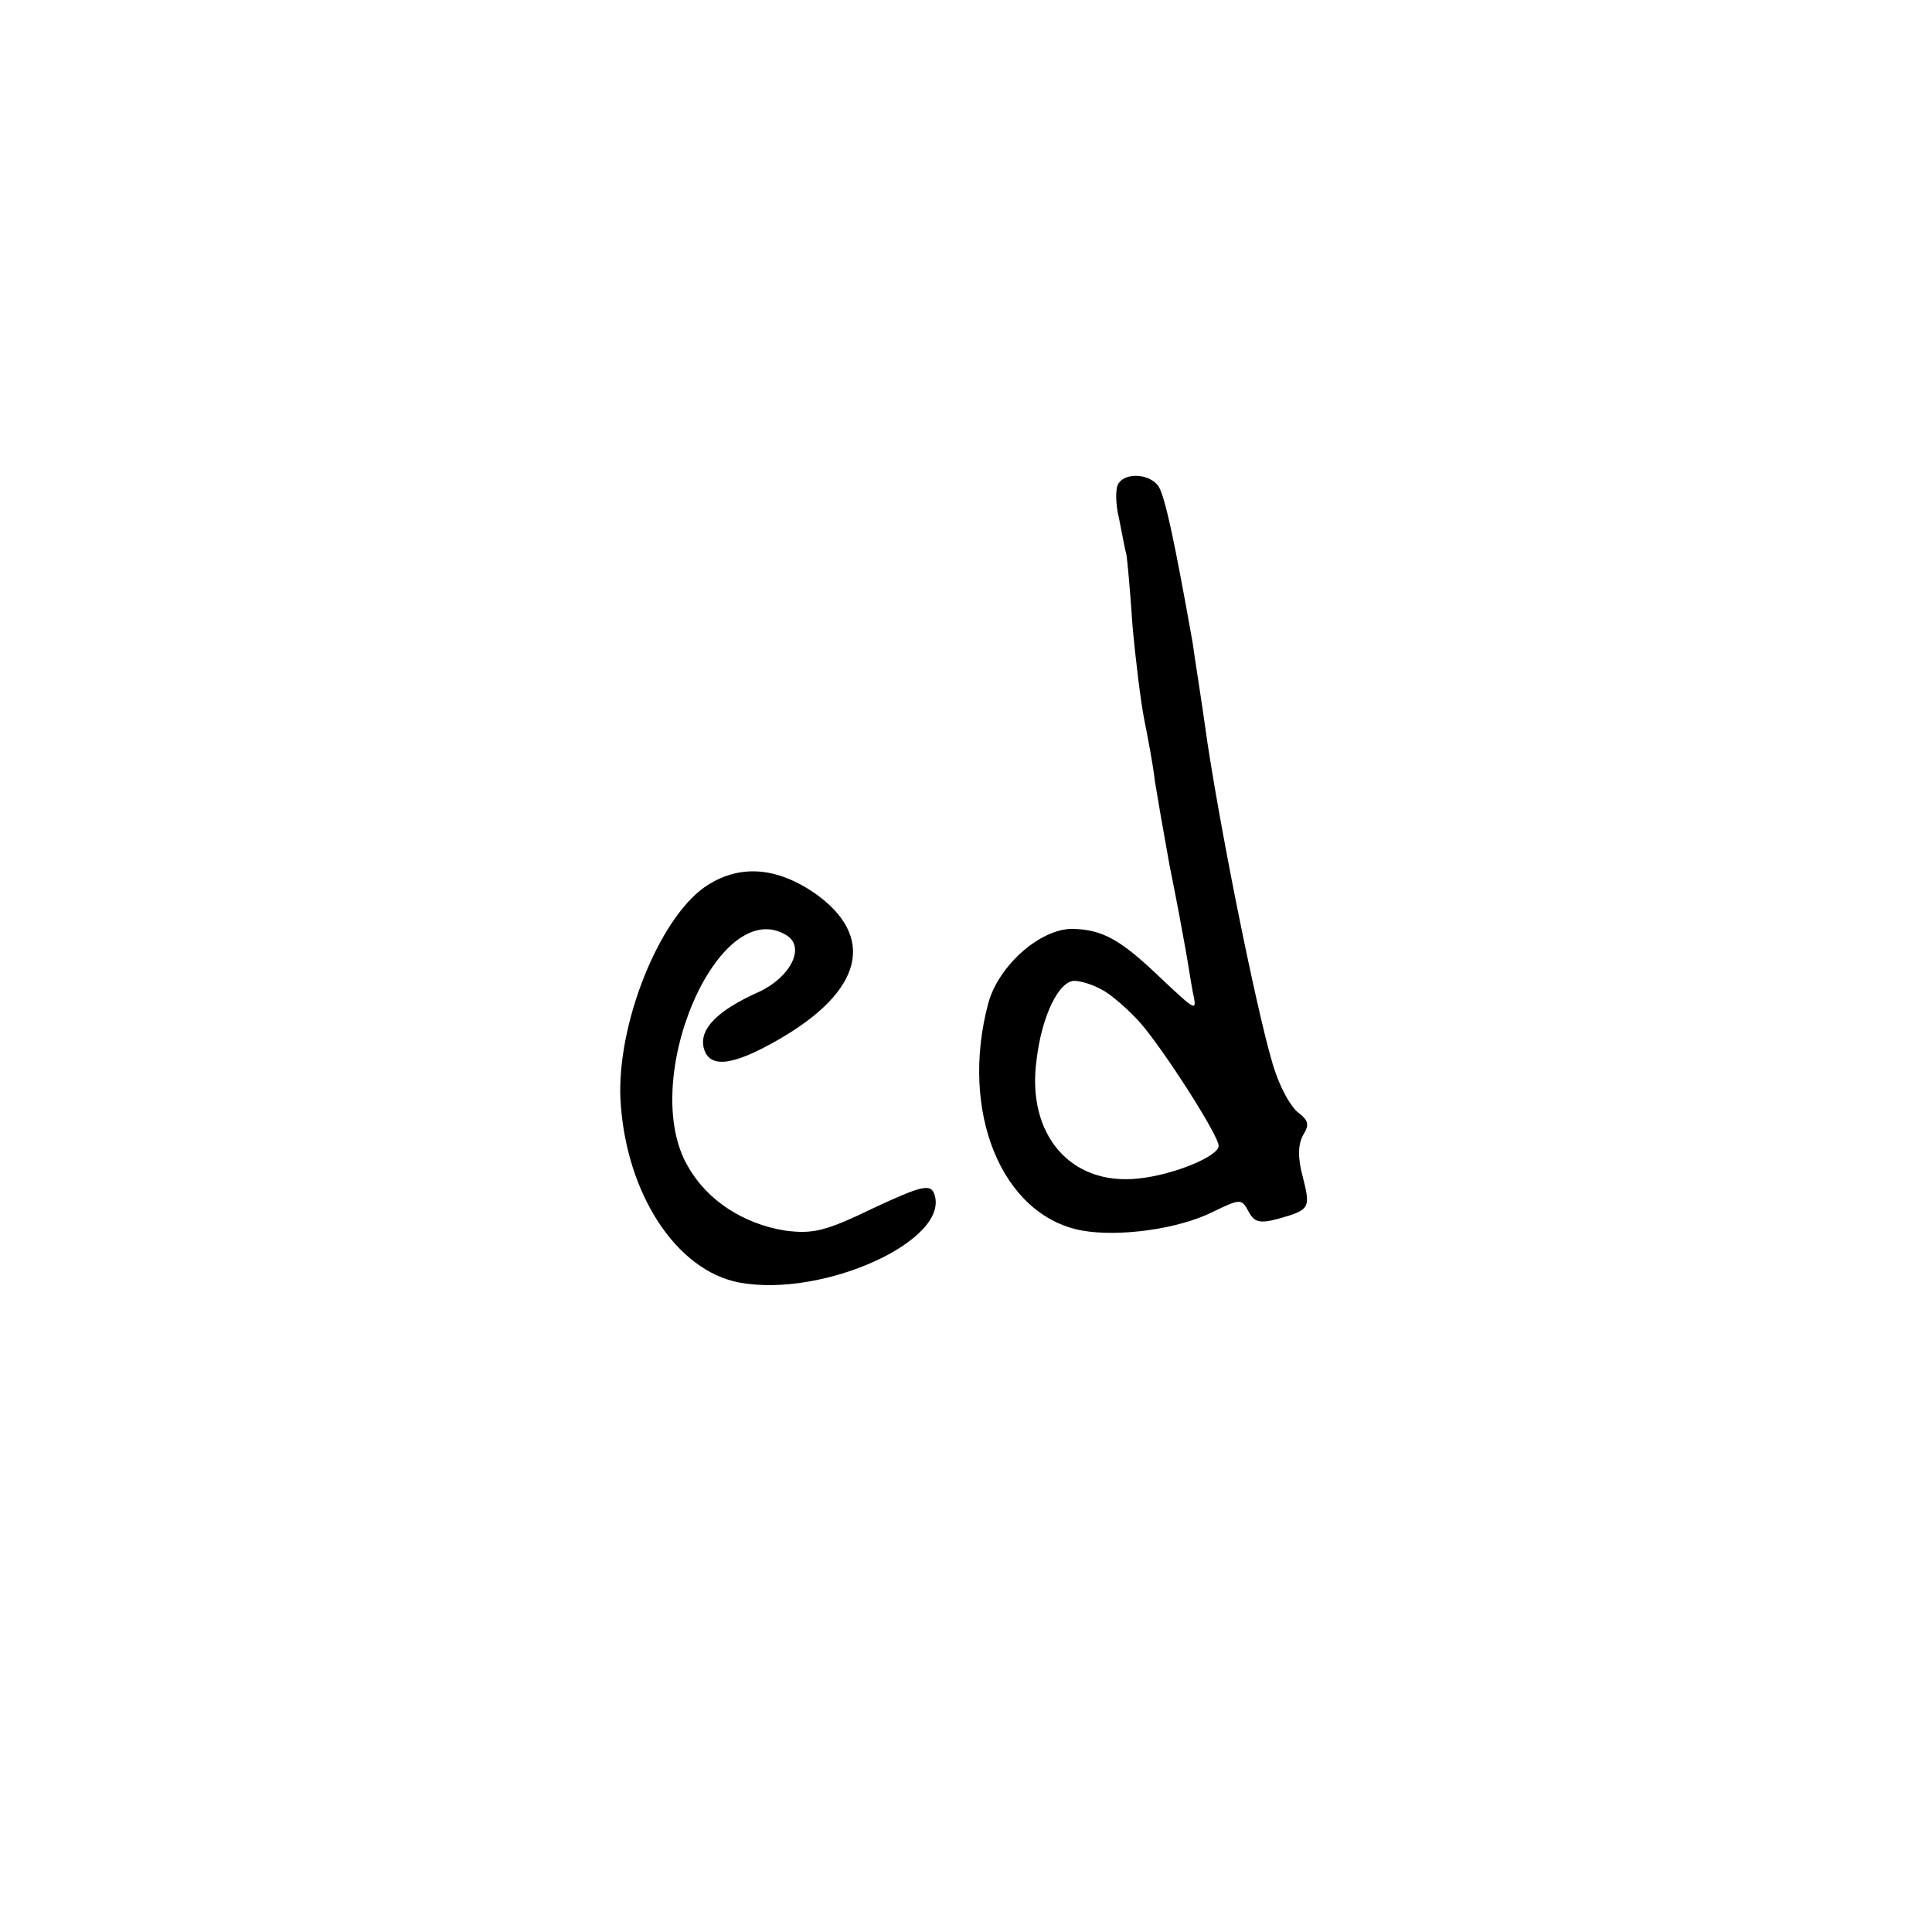
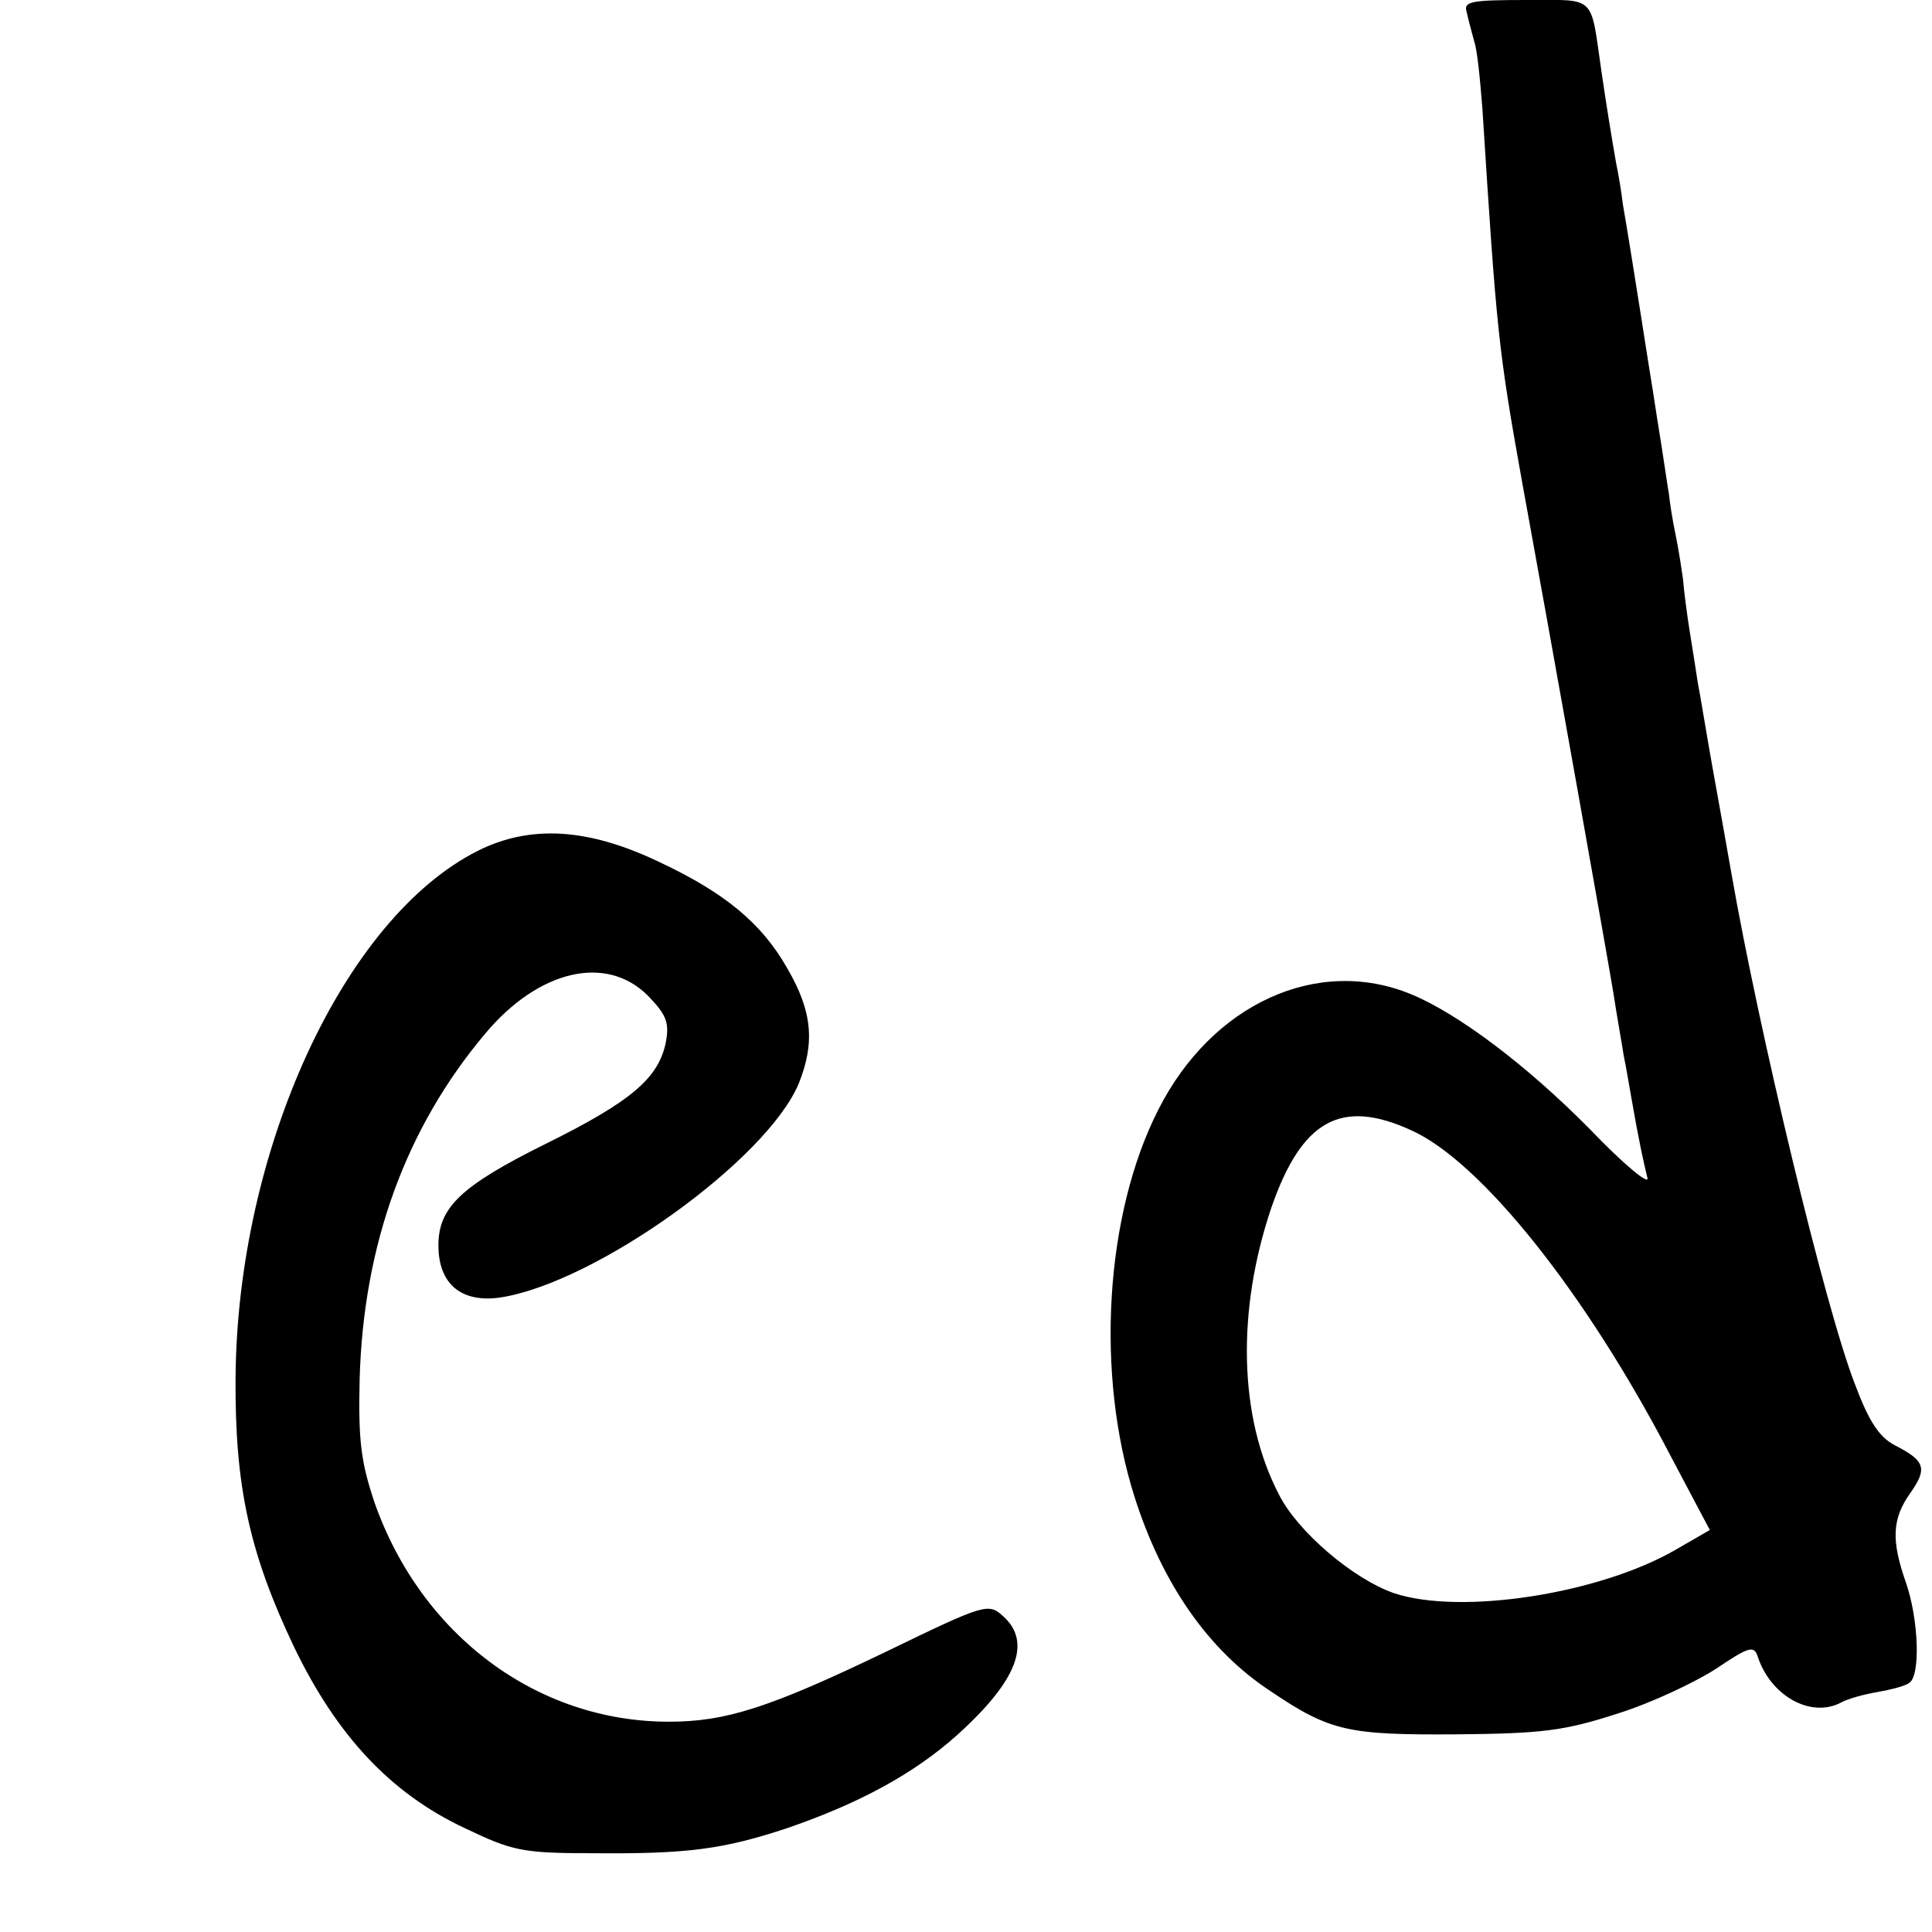
<svg xmlns="http://www.w3.org/2000/svg" version="1.0" width="260pt" height="260pt" viewBox="0 0 260 260" preserveAspectRatio="xMidYMid meet">
  <g transform="translate(0,260) scale(0.1,-0.1)" fill="#000000" stroke="none">
-     <path d="M1505 1949 c-4 -6 -4 -27 1 -47 4 -20 8 -42 10 -49 1 -6 5 -48 8 -94 4 -45 11 -103 16 -128 5 -25 12 -62 14 -81 3 -19 12 -71 20 -115 9 -44 18 -93 21 -110 3 -16 7 -43 10 -59 6 -28 6 -28 -40 15 -57 55 -81 68 -122 69 -43 0 -99 -49 -113 -100 -39 -146 18 -286 126 -306 50 -9 130 2 176 25 37 18 39 18 48 1 8 -15 15 -17 41 -10 42 12 43 14 32 57 -7 26 -6 44 1 56 8 13 7 19 -6 29 -10 7 -24 32 -32 56 -19 54 -70 304 -91 442 -8 58 -18 119 -20 135 -24 135 -38 202 -47 212 -13 16 -44 17 -53 2z m-22 -681 c12 -6 36 -27 52 -45 32 -37 105 -151 105 -165 0 -14 -60 -39 -108 -44 -91 -10 -151 59 -137 160 7 59 30 106 51 106 8 0 25 -5 37 -12z" />
-     <path d="M948 1406 c-62 -44 -118 -185 -113 -286 7 -126 75 -230 160 -246 114 -21 286 58 262 120 -5 13 -18 10 -82 -20 -64 -31 -81 -35 -119 -30 -55 9 -104 40 -130 86 -68 115 41 369 133 311 25 -16 5 -56 -38 -76 -56 -25 -80 -50 -74 -75 7 -28 38 -25 99 10 116 66 134 140 49 199 -52 35 -102 38 -147 7z" />
+     <path d="M1974 2583 c2 -10 7 -27 10 -39 4 -11 8 -52 11 -91 19 -298 21 -322 54 -505 38 -208 114 -634 122 -683 5 -33 12 -71 14 -85 3 -14 7 -38 10 -55 10 -58 17 -90 22 -110 3 -11 -32 18 -78 66 -85 86 -177 155 -240 181 -126 52 -268 -13 -340 -155 -72 -141 -85 -356 -32 -522 37 -116 99 -206 183 -261 80 -54 104 -59 250 -58 117 1 146 5 217 28 45 14 104 42 132 60 43 29 51 32 56 18 17 -54 72 -85 113 -63 9 5 31 11 49 14 17 3 37 8 42 12 16 9 13 86 -4 135 -20 57 -19 86 6 121 23 33 20 43 -21 64 -21 11 -35 32 -54 83 -40 103 -129 475 -166 687 -5 28 -16 91 -25 140 -9 50 -17 101 -20 115 -2 14 -7 45 -11 70 -4 25 -8 56 -9 70 -2 14 -6 41 -10 60 -4 19 -8 44 -9 55 -2 11 -6 40 -10 65 -4 25 -9 56 -11 70 -4 23 -28 180 -41 255 -2 17 -6 41 -9 55 -6 34 -13 77 -20 125 -15 103 -6 95 -101 95 -76 0 -85 -2 -80 -17z m-75 -1504 c94 -42 235 -219 348 -436 l54 -102 -45 -26 c-103 -60 -290 -89 -380 -59 -55 19 -130 83 -155 133 -54 104 -57 247 -10 386 41 118 94 147 188 104z" />
+     <path d="M643 1455 c-181 -91 -324 -404 -326 -710 -1 -146 19 -236 79 -362 57 -118 129 -196 229 -243 65 -31 77 -34 175 -34 124 -1 173 5 260 34 96 33 170 73 228 125 81 73 101 125 62 160 -20 18 -24 17 -158 -48 -158 -76 -216 -94 -292 -94 -177 0 -333 116 -396 295 -18 54 -22 82 -20 166 5 181 62 338 169 465 72 86 163 107 219 51 25 -26 29 -36 24 -63 -10 -48 -46 -79 -161 -136 -115 -57 -145 -86 -145 -137 0 -52 31 -78 84 -70 128 20 358 185 401 288 22 55 18 97 -15 154 -35 62 -85 103 -175 145 -95 45 -172 49 -242 14z" />
  </g>
</svg>
